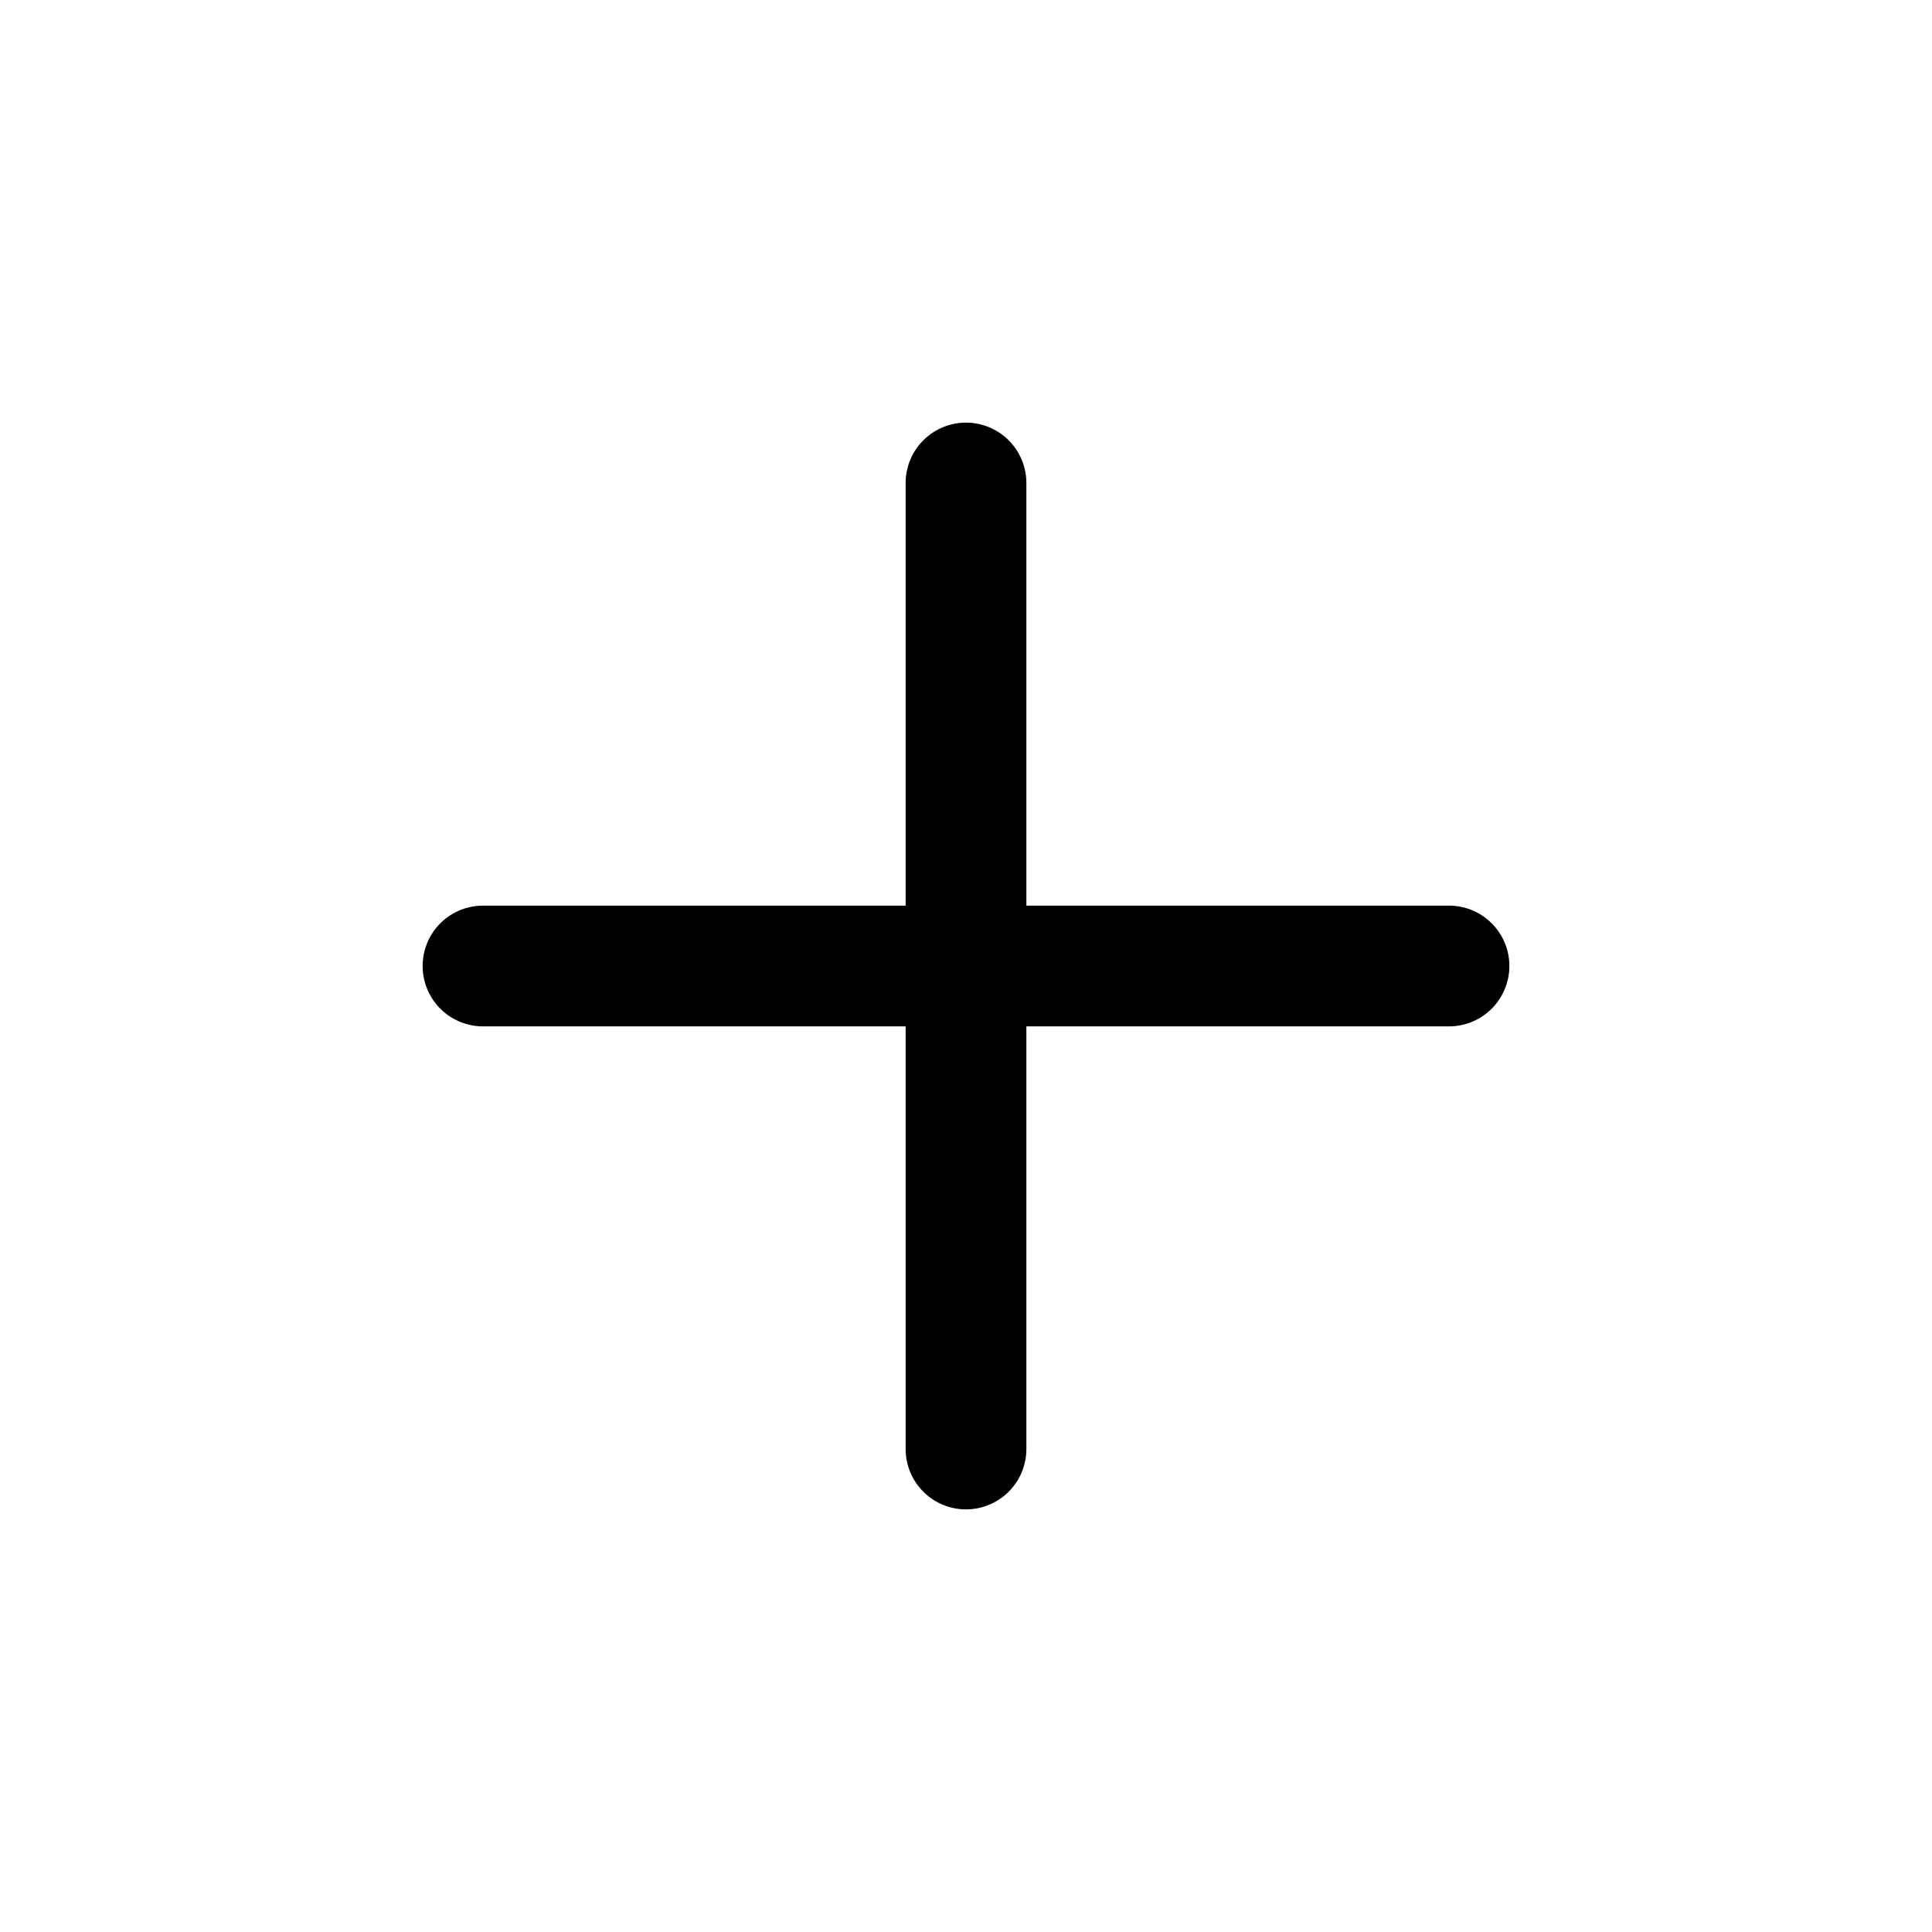
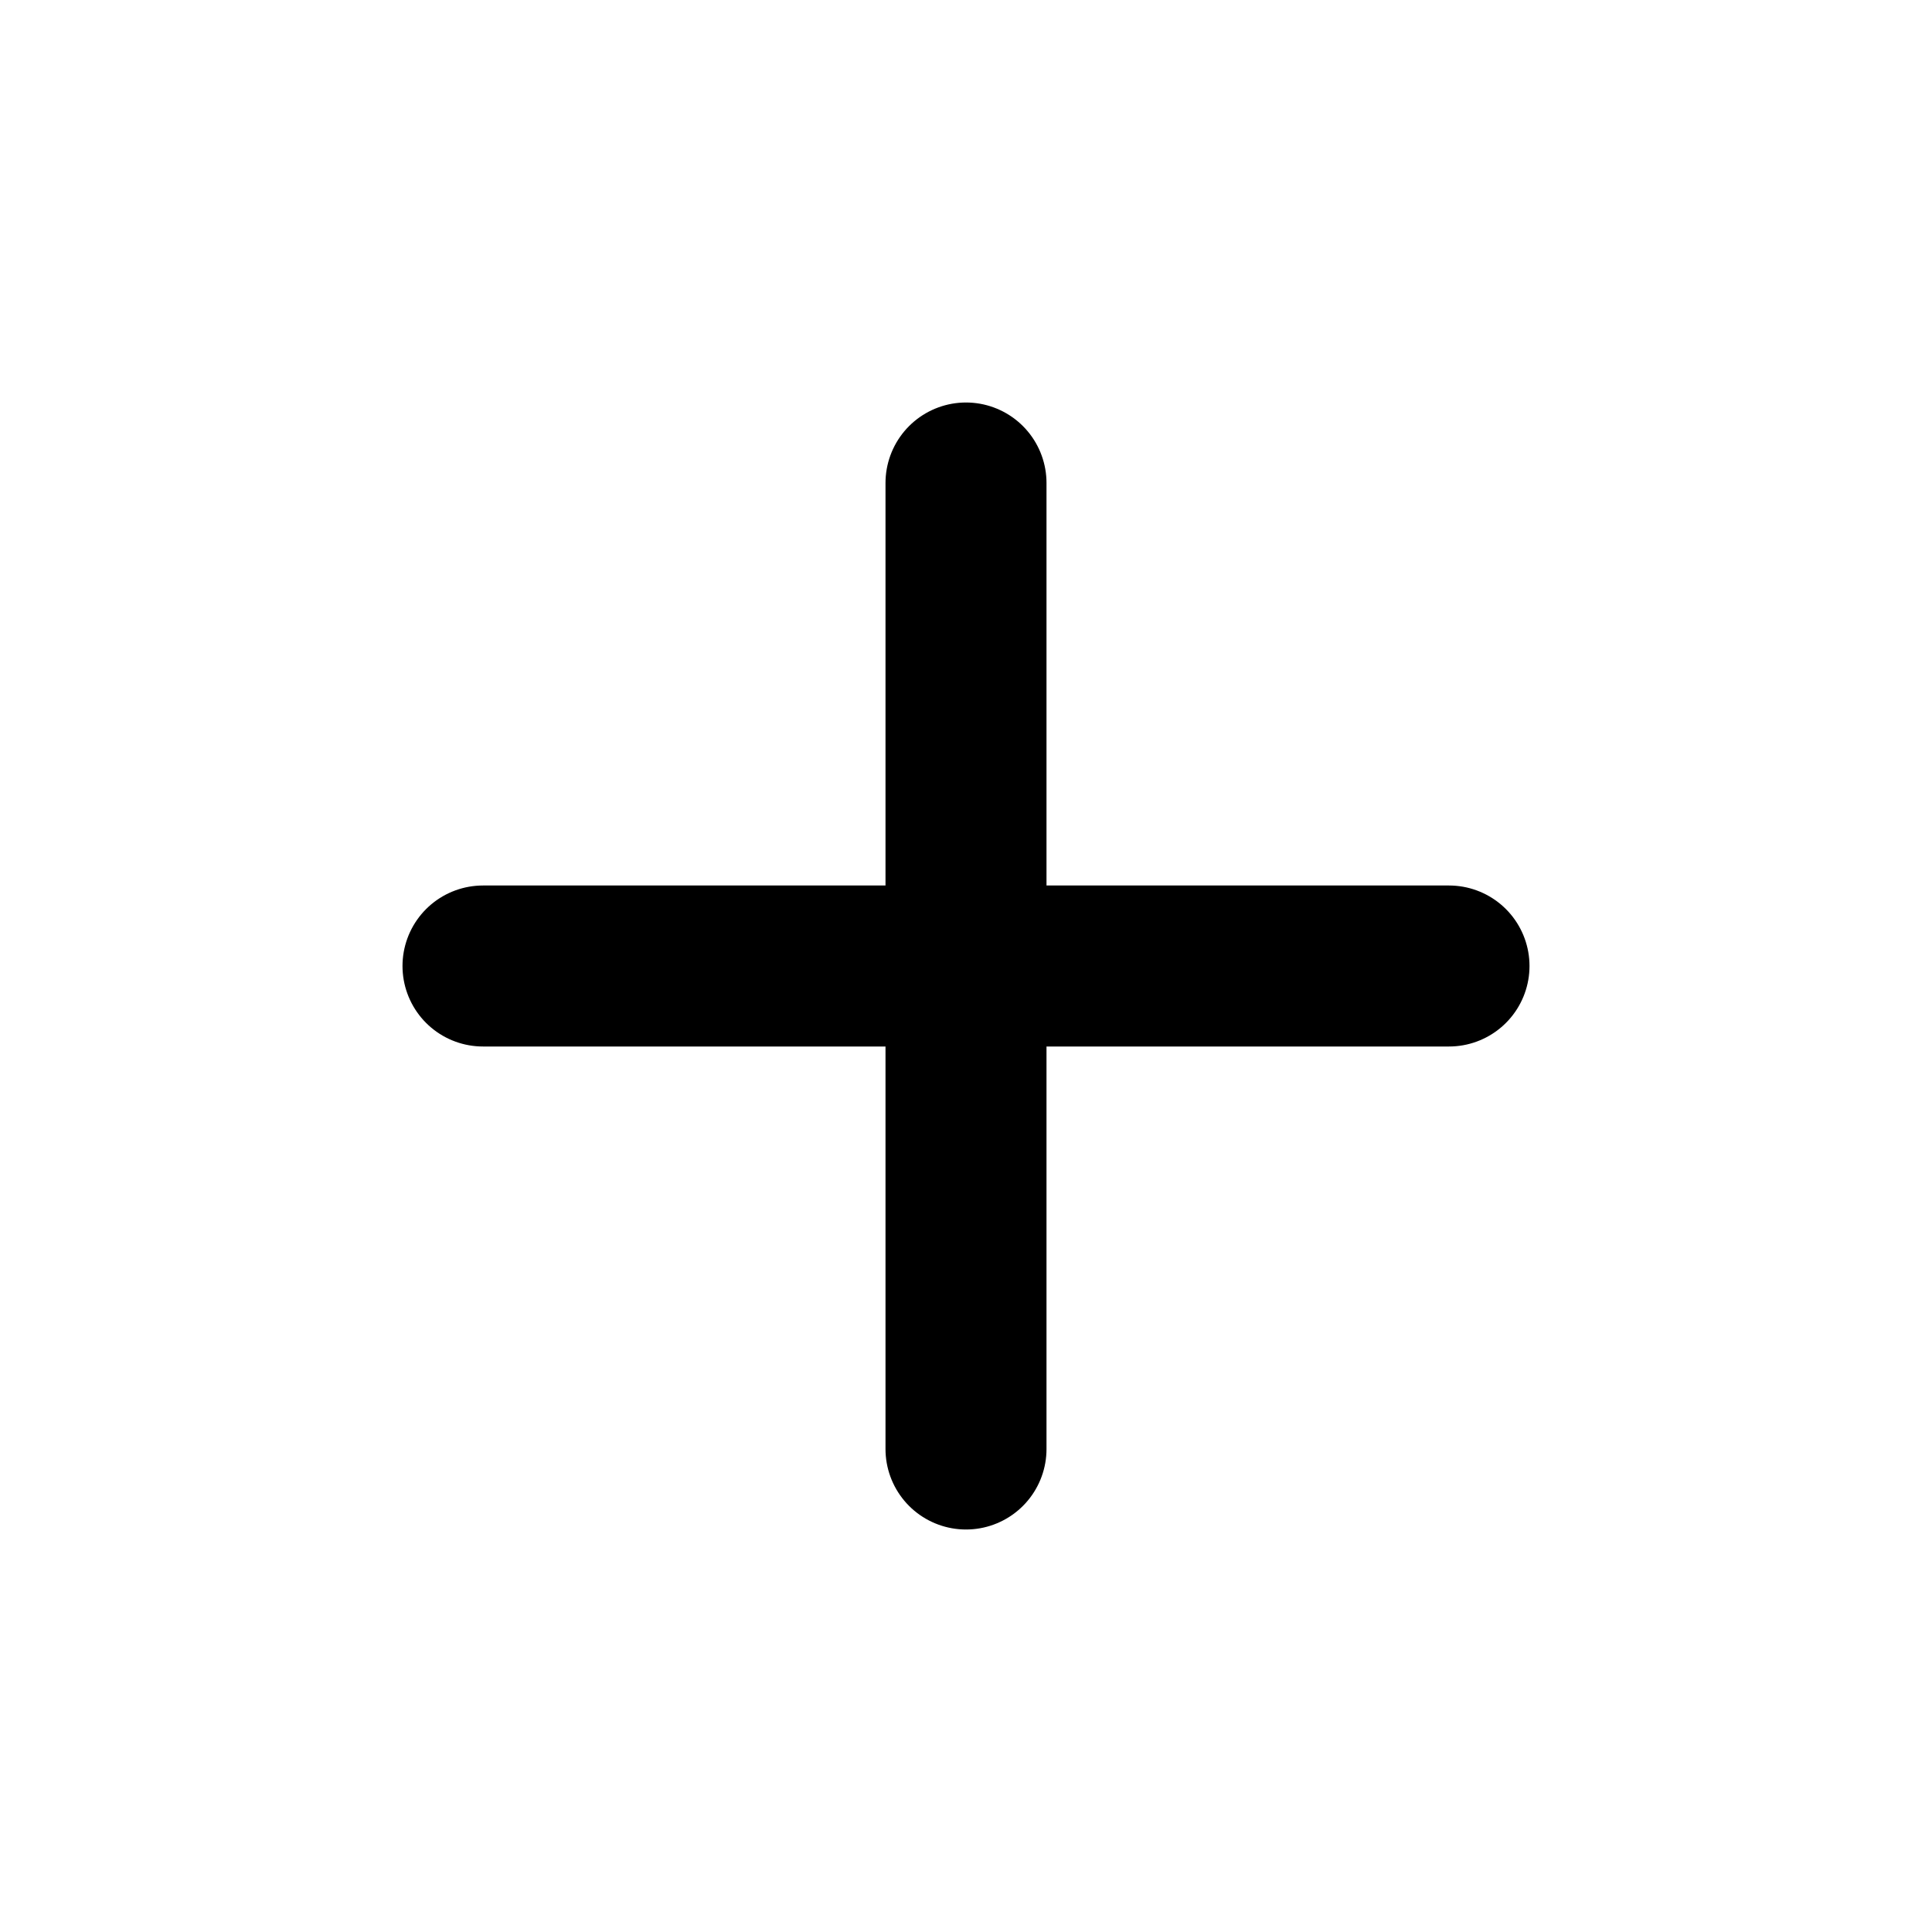
<svg xmlns="http://www.w3.org/2000/svg" width="24" height="24" viewBox="0 0 24 24" fill="none">
-   <path d="M18 12L12 12M12 12L6 12M12 12L12 6M12 12L12 18" stroke="black" stroke-width="1.5" stroke-linecap="round" stroke-linejoin="round" />
+   <path d="M18 12L12 12M12 12L6 12M12 12L12 6M12 12L12 18" stroke="black" stroke-width="2" stroke-linecap="round" stroke-linejoin="round" />
</svg>
